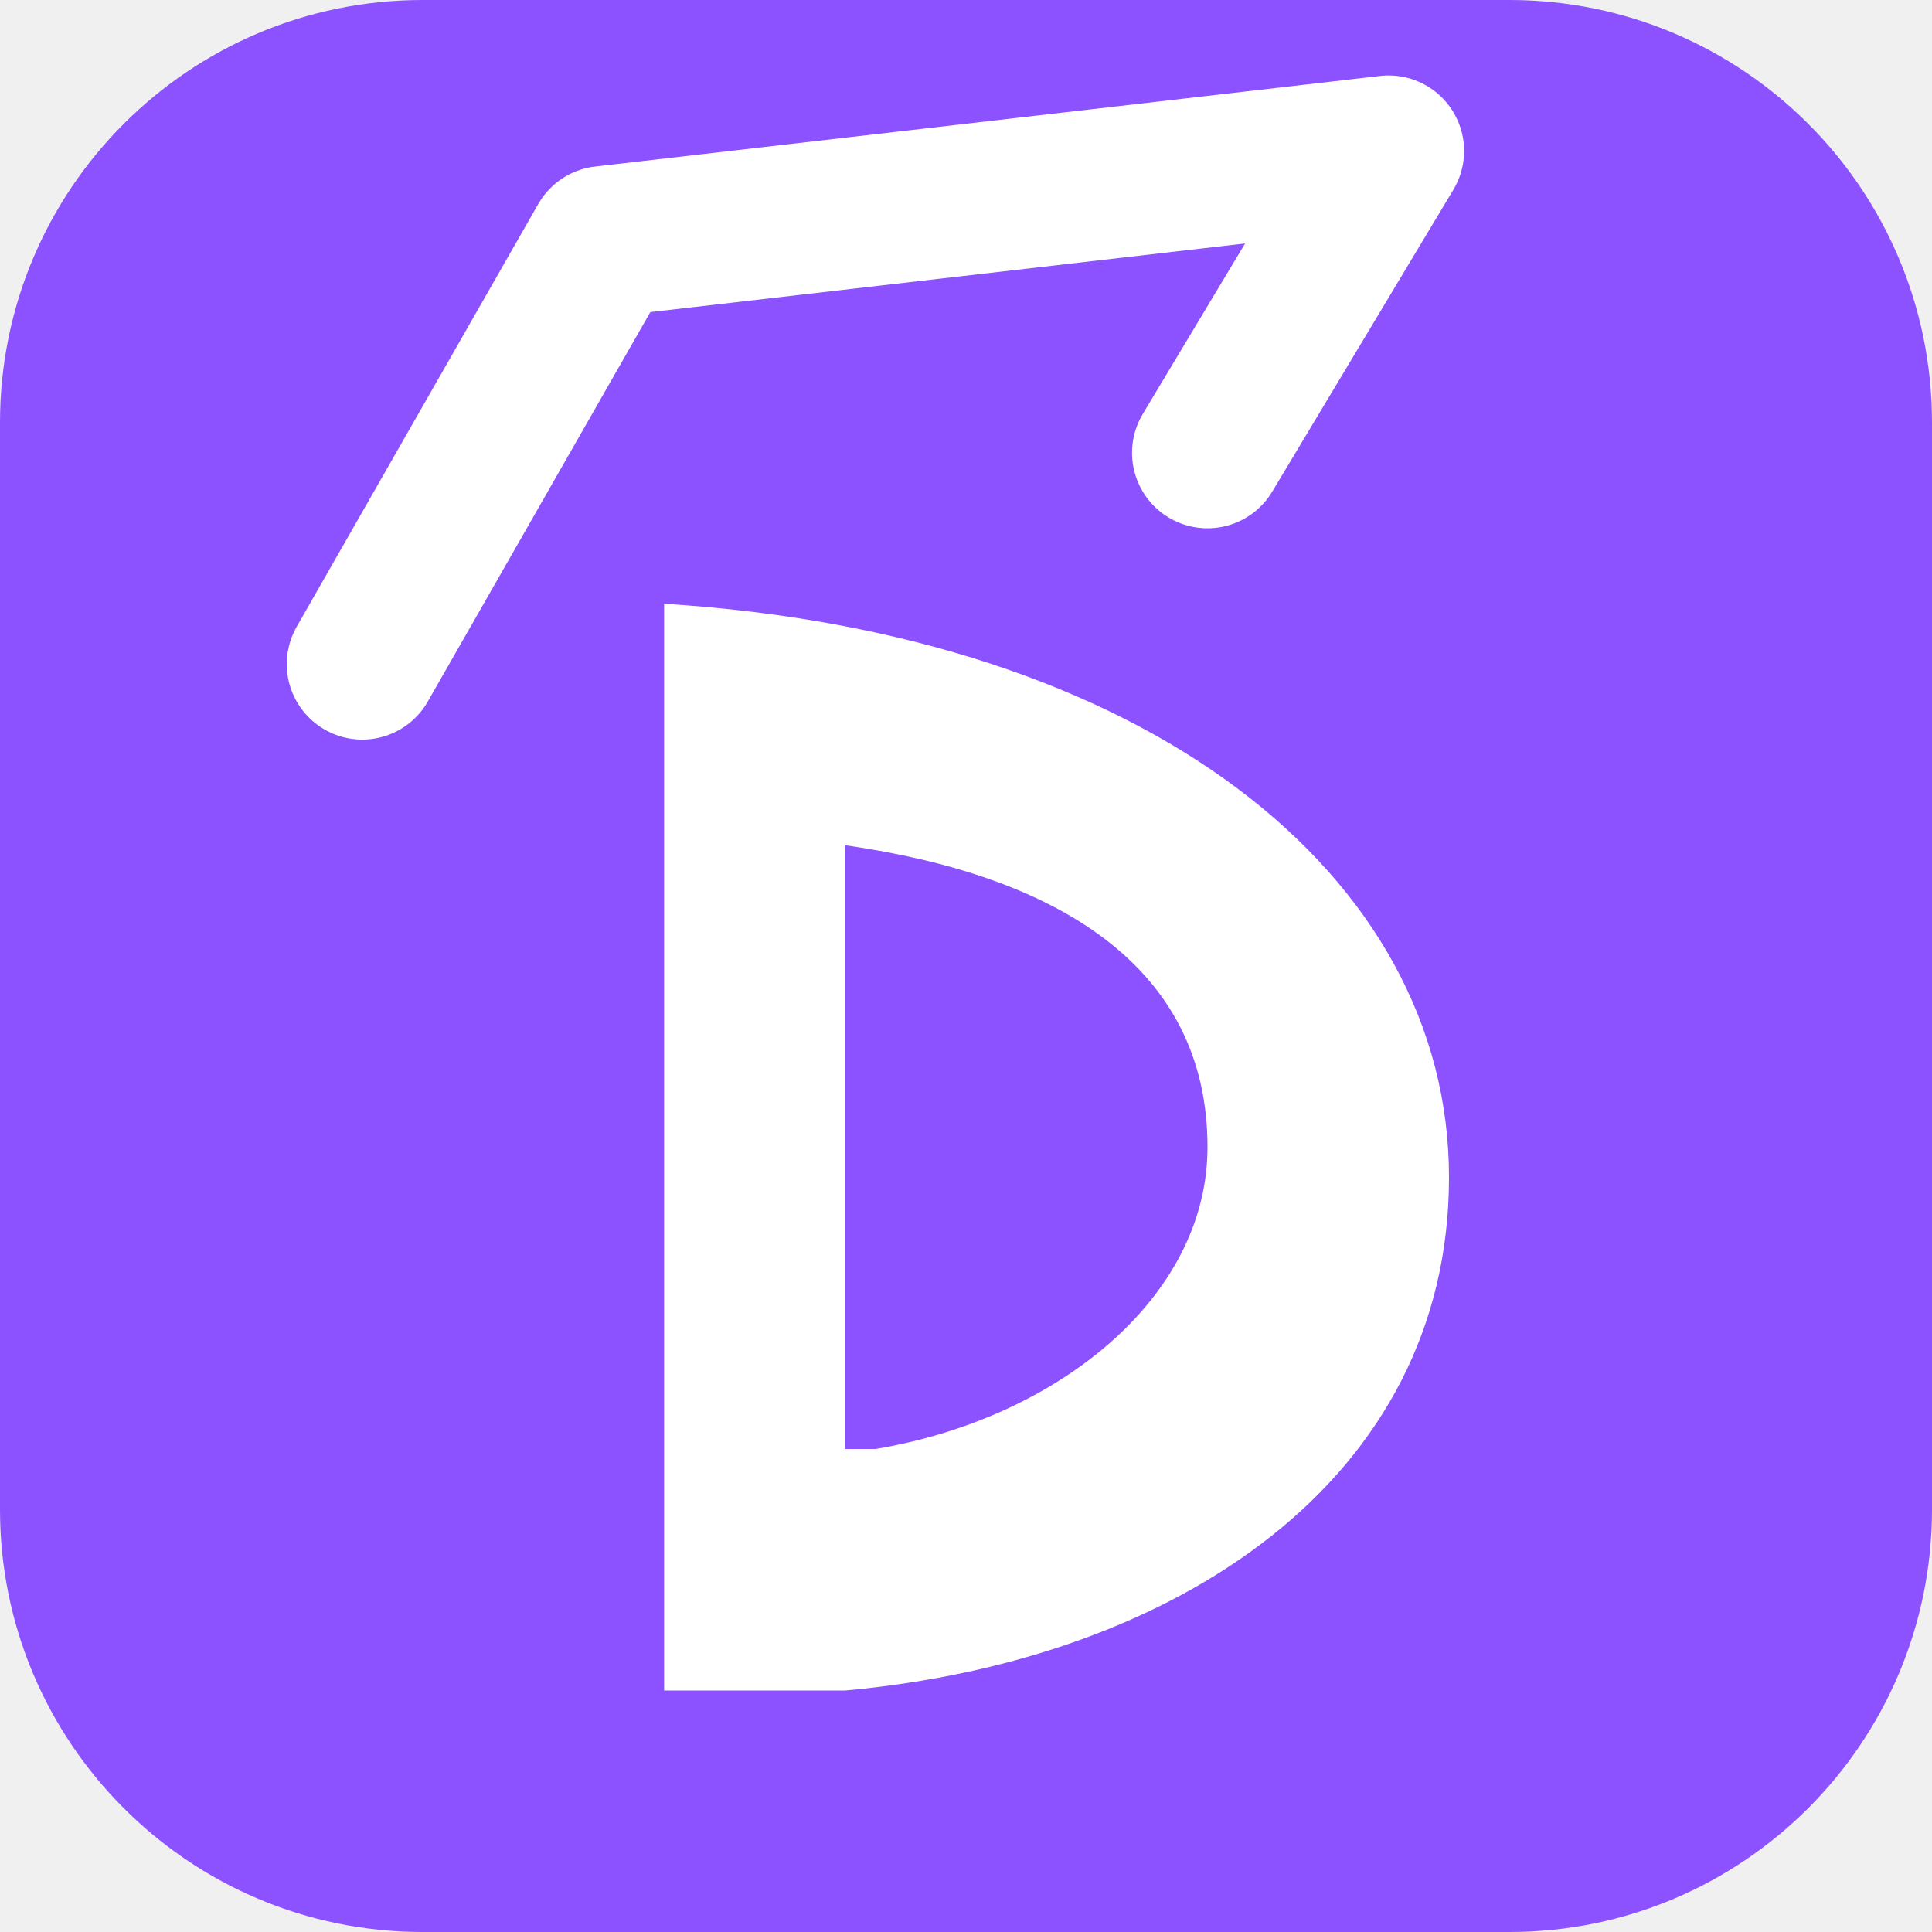
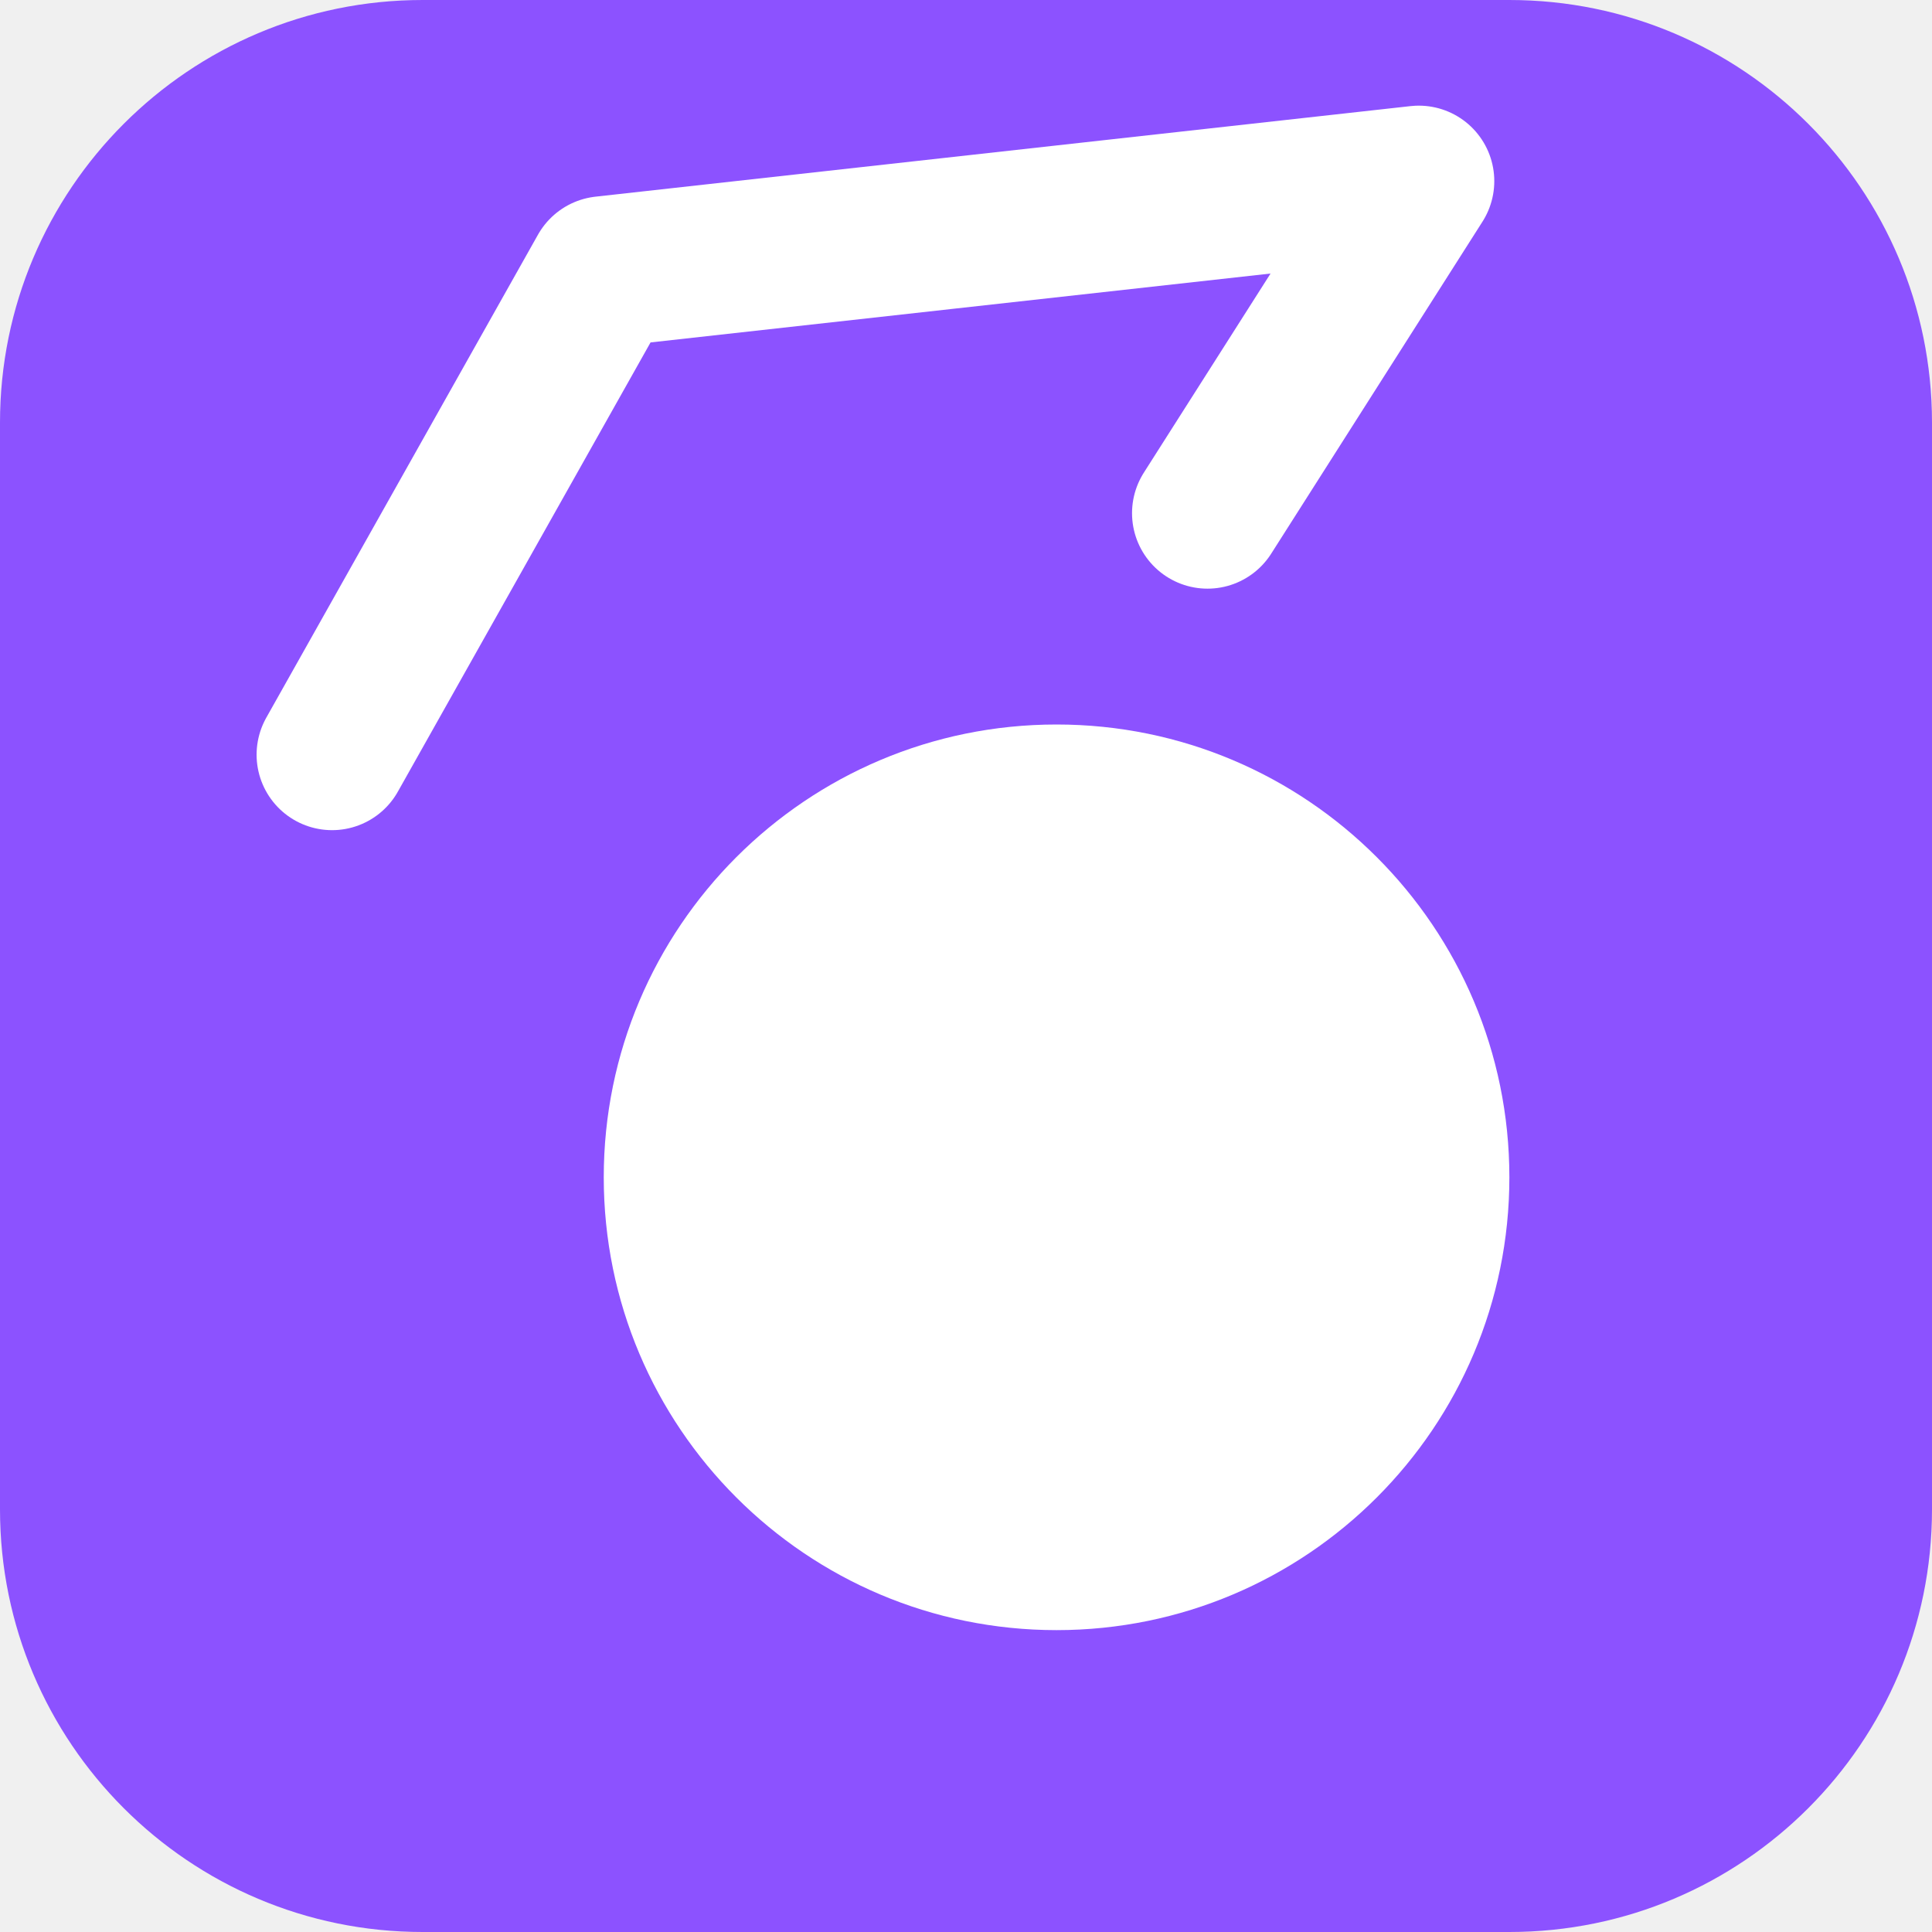
<svg xmlns="http://www.w3.org/2000/svg" viewBox="0 0 64 64">
  <rect width="64" height="64" rx="14" fill="#8c52ff" />
-   <path fill="#fff" fill-rule="evenodd" d="M22 20c16 1 26 9 26 19s-9 16-20 17h-6zm6 8v20h1c6-1 11-5 11-10 0-6-5-9-12-10z" />
-   <path fill="none" stroke="#fff" stroke-width="5" stroke-linejoin="round" stroke-linecap="round" d="M12 22 20 8 46 5 40 15" />
+   <circle cx="35" cy="39" r="15" fill="#fff" />
+   <path fill="none" stroke="#fff" stroke-width="5" stroke-linejoin="round" stroke-linecap="round" d="M11 25 20 9 47 6 40 17" />
</svg>
